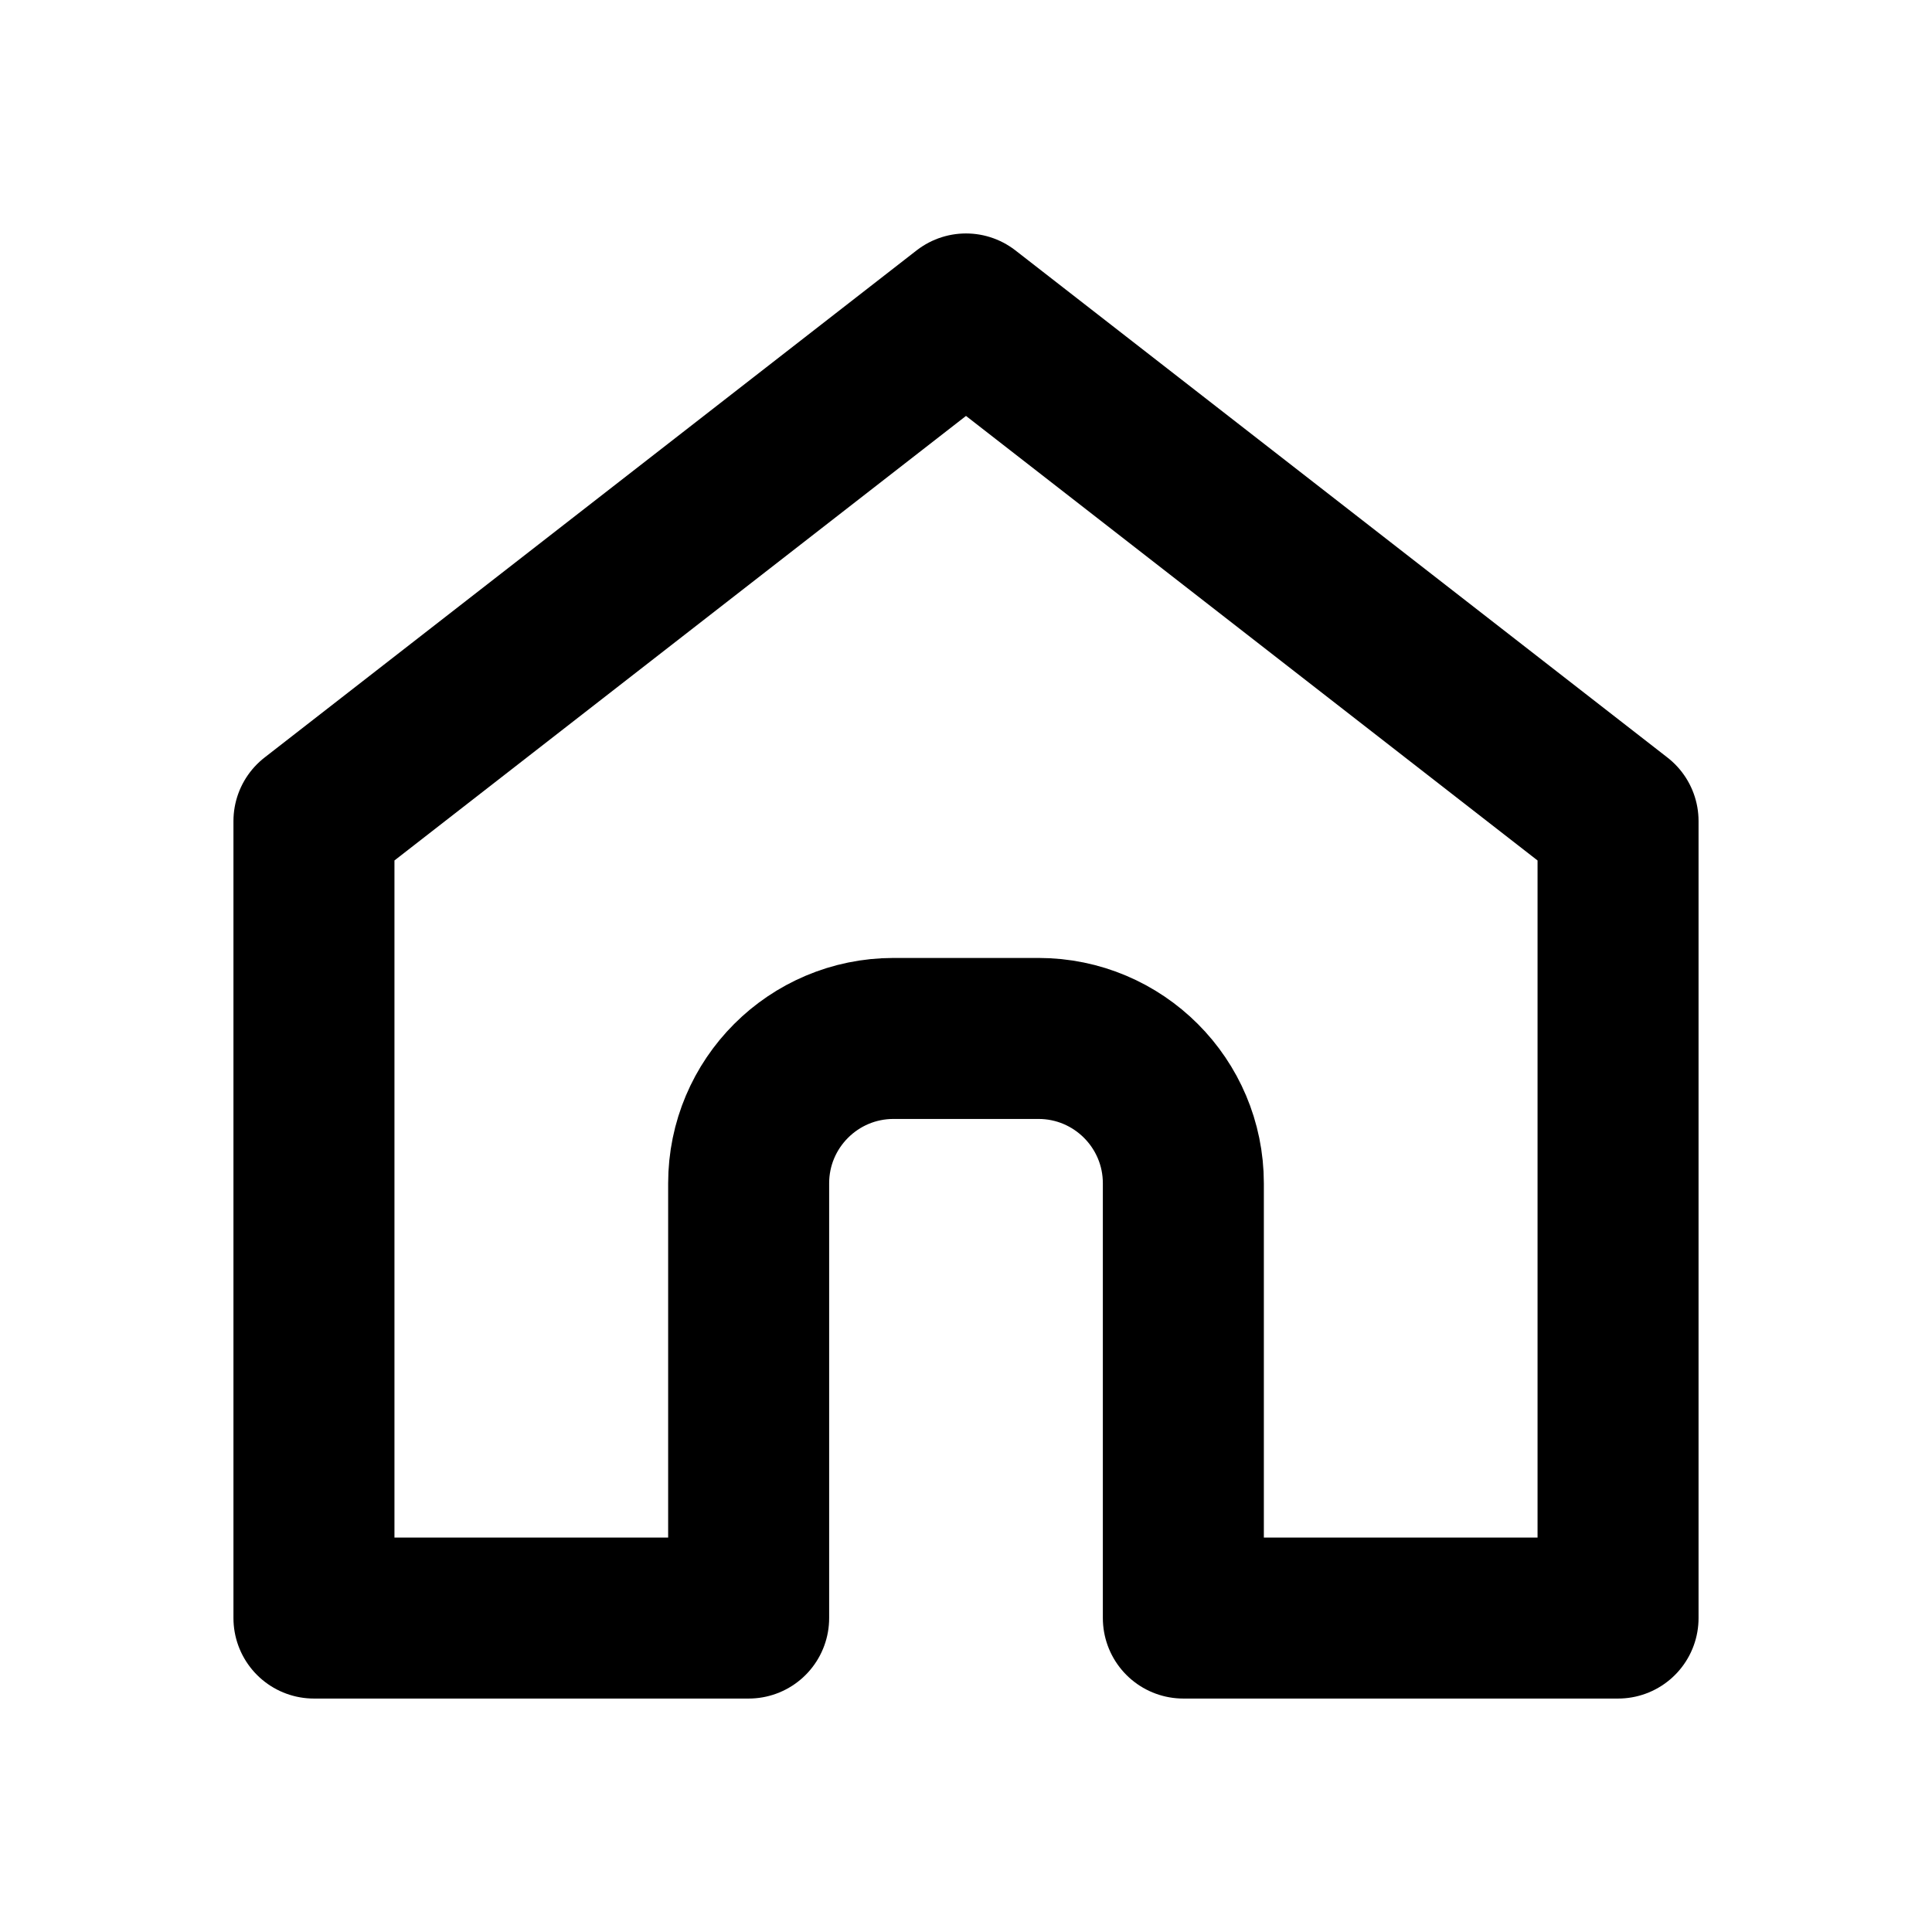
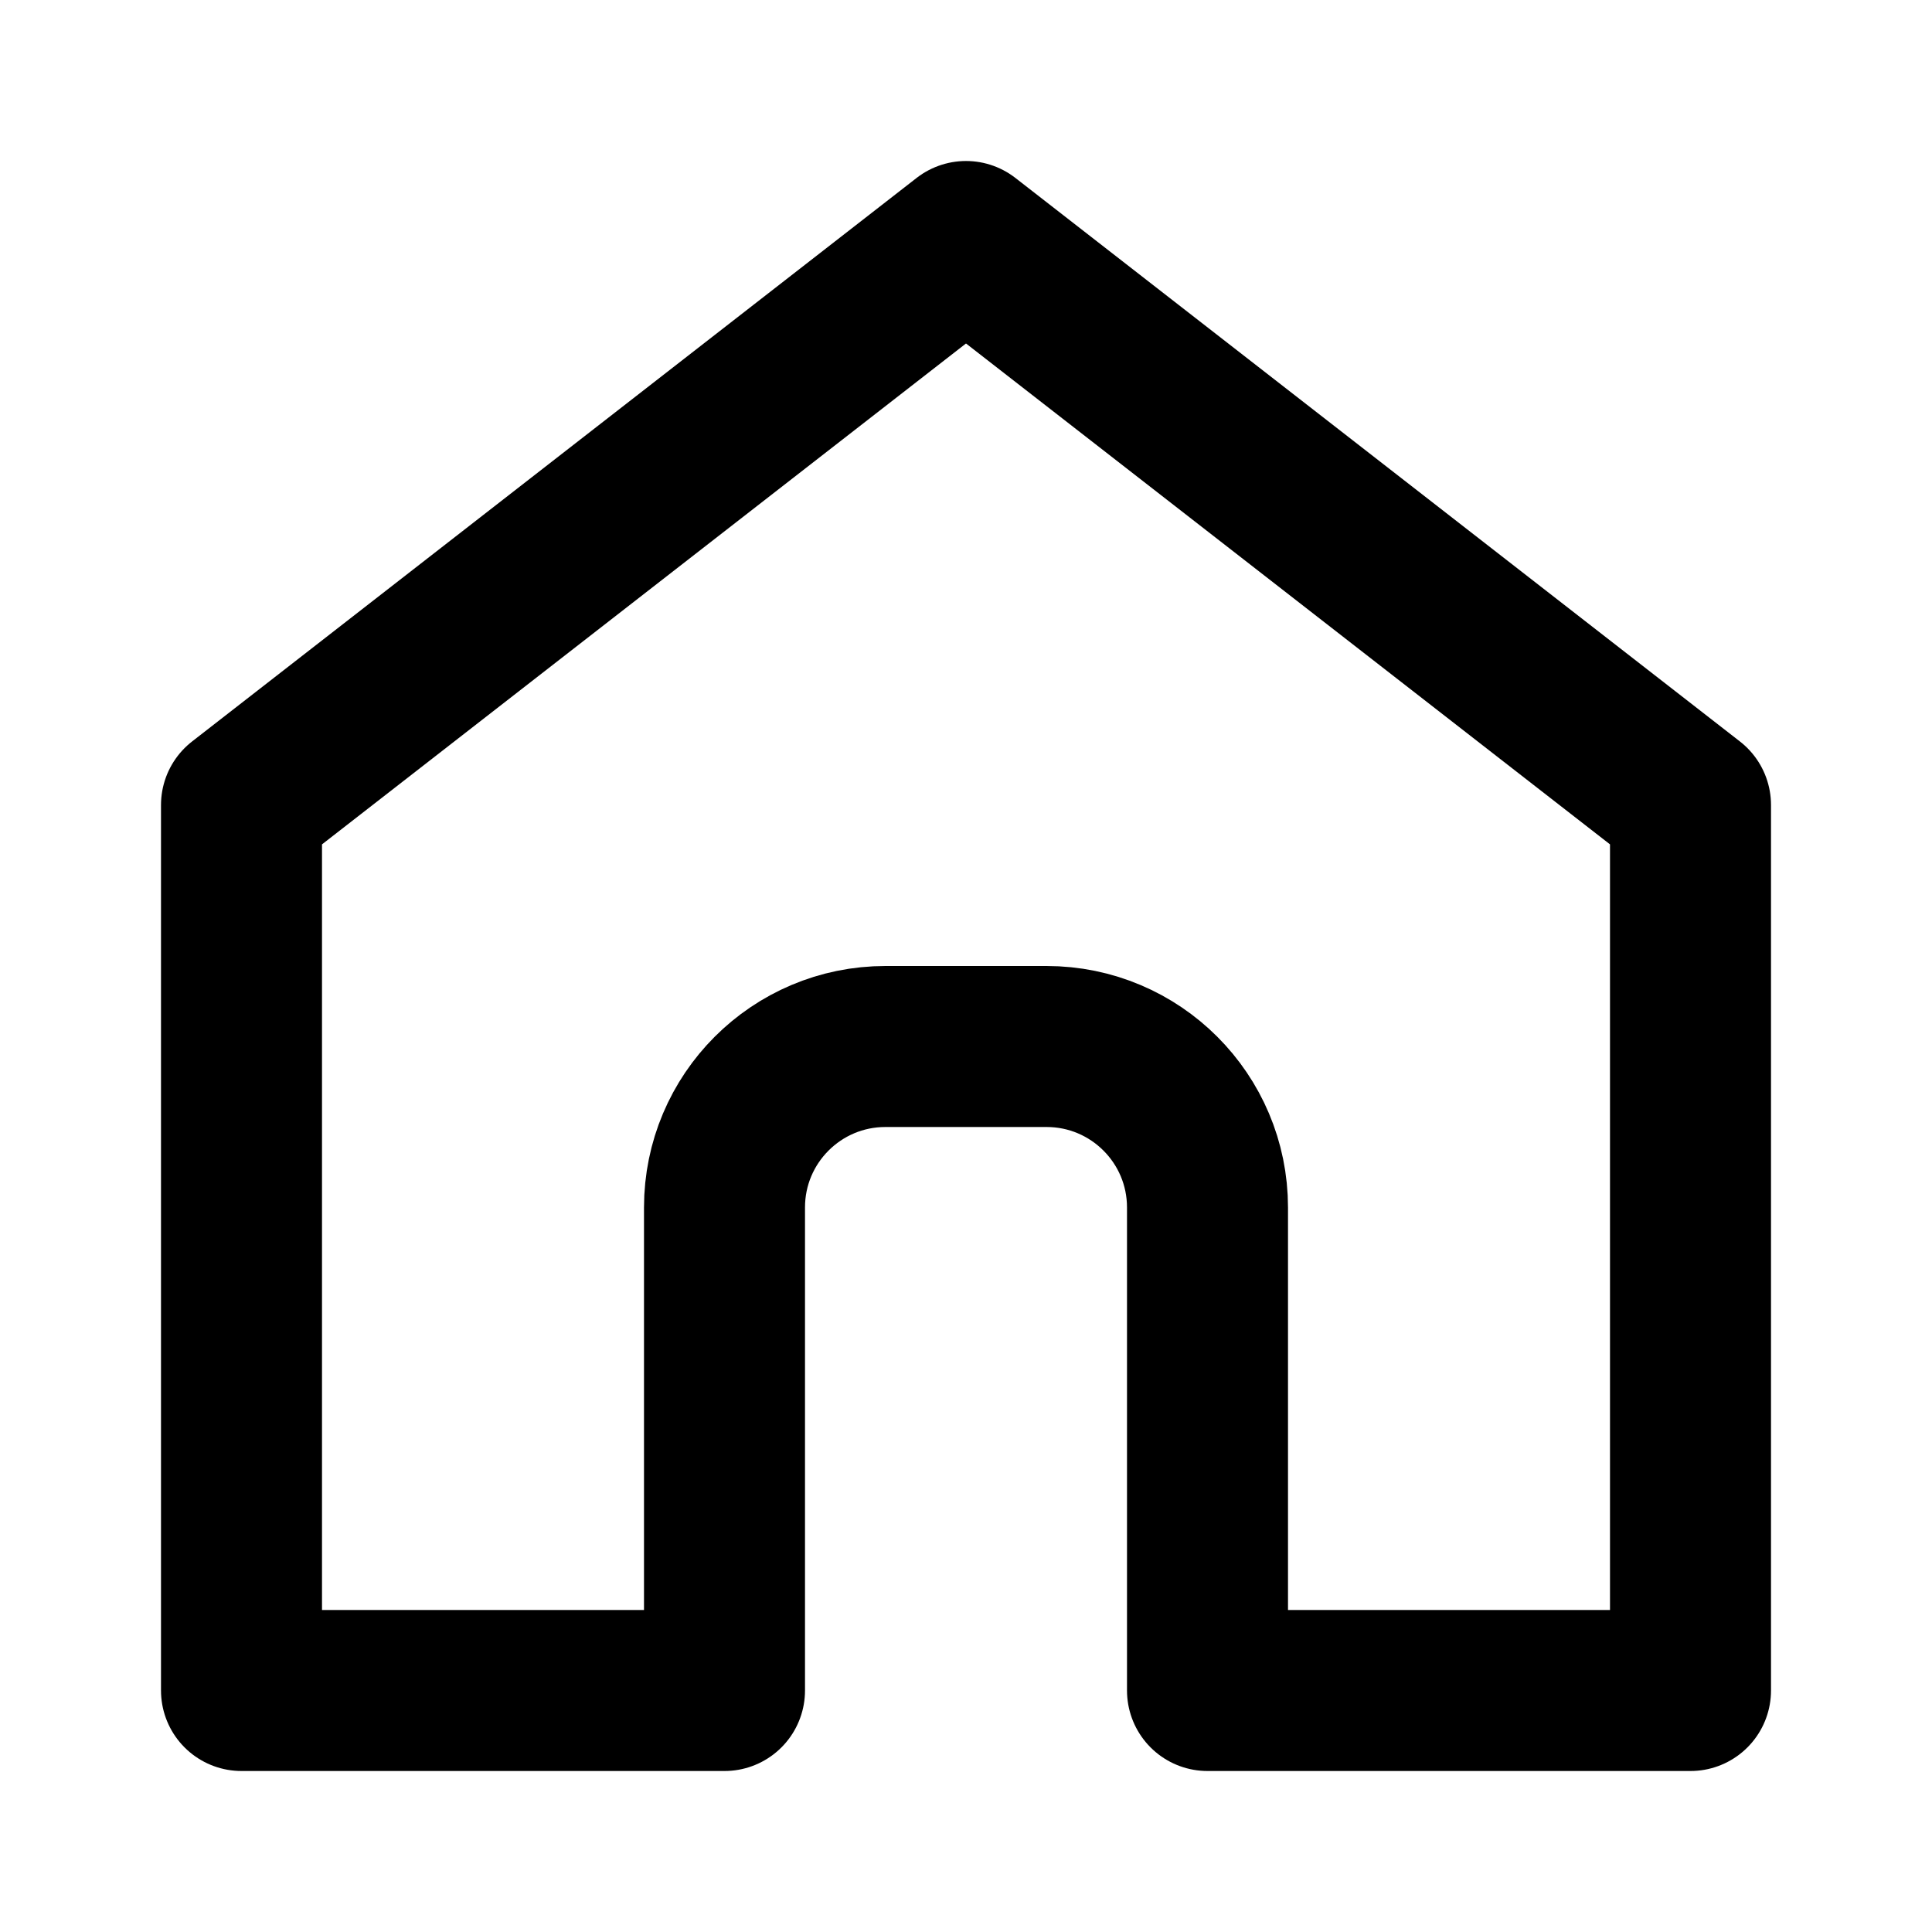
- <svg xmlns="http://www.w3.org/2000/svg" class="icon icon-tabler" viewBox="0 0 24 24" width="24" height="24" stroke-width="2" stroke="currentColor" fill="none" stroke-linecap="round" stroke-linejoin="round">
-   <path d="M 12,3.9 3.9,10.2 v 9.9 c 1.759,0 3.462,0 5.4,0 v -5.4 c 0,-0.994 0.806,-1.8 1.8,-1.8 h 1.8 c 0.994,0 1.8,0.806 1.8,1.8 v 5.4 c 1.8,0 3.6,0 5.4,0 v -9.9 z" />
+ <svg xmlns="http://www.w3.org/2000/svg" viewBox="0 0 24 24" width="24" height="24" stroke-width="2" stroke="currentColor" fill="none" stroke-linecap="round" stroke-linejoin="round">
+   <path d="m 12,3 -9,7 v 11 c 1.954,0 3.847,0 6,0 v -6 c 0,-1.105 0.895,-2 2,-2 h 2 c 1.105,0 2,0.895 2,2 v 6 c 2,0 4,0 6,0 V 10 Z" />
</svg>
